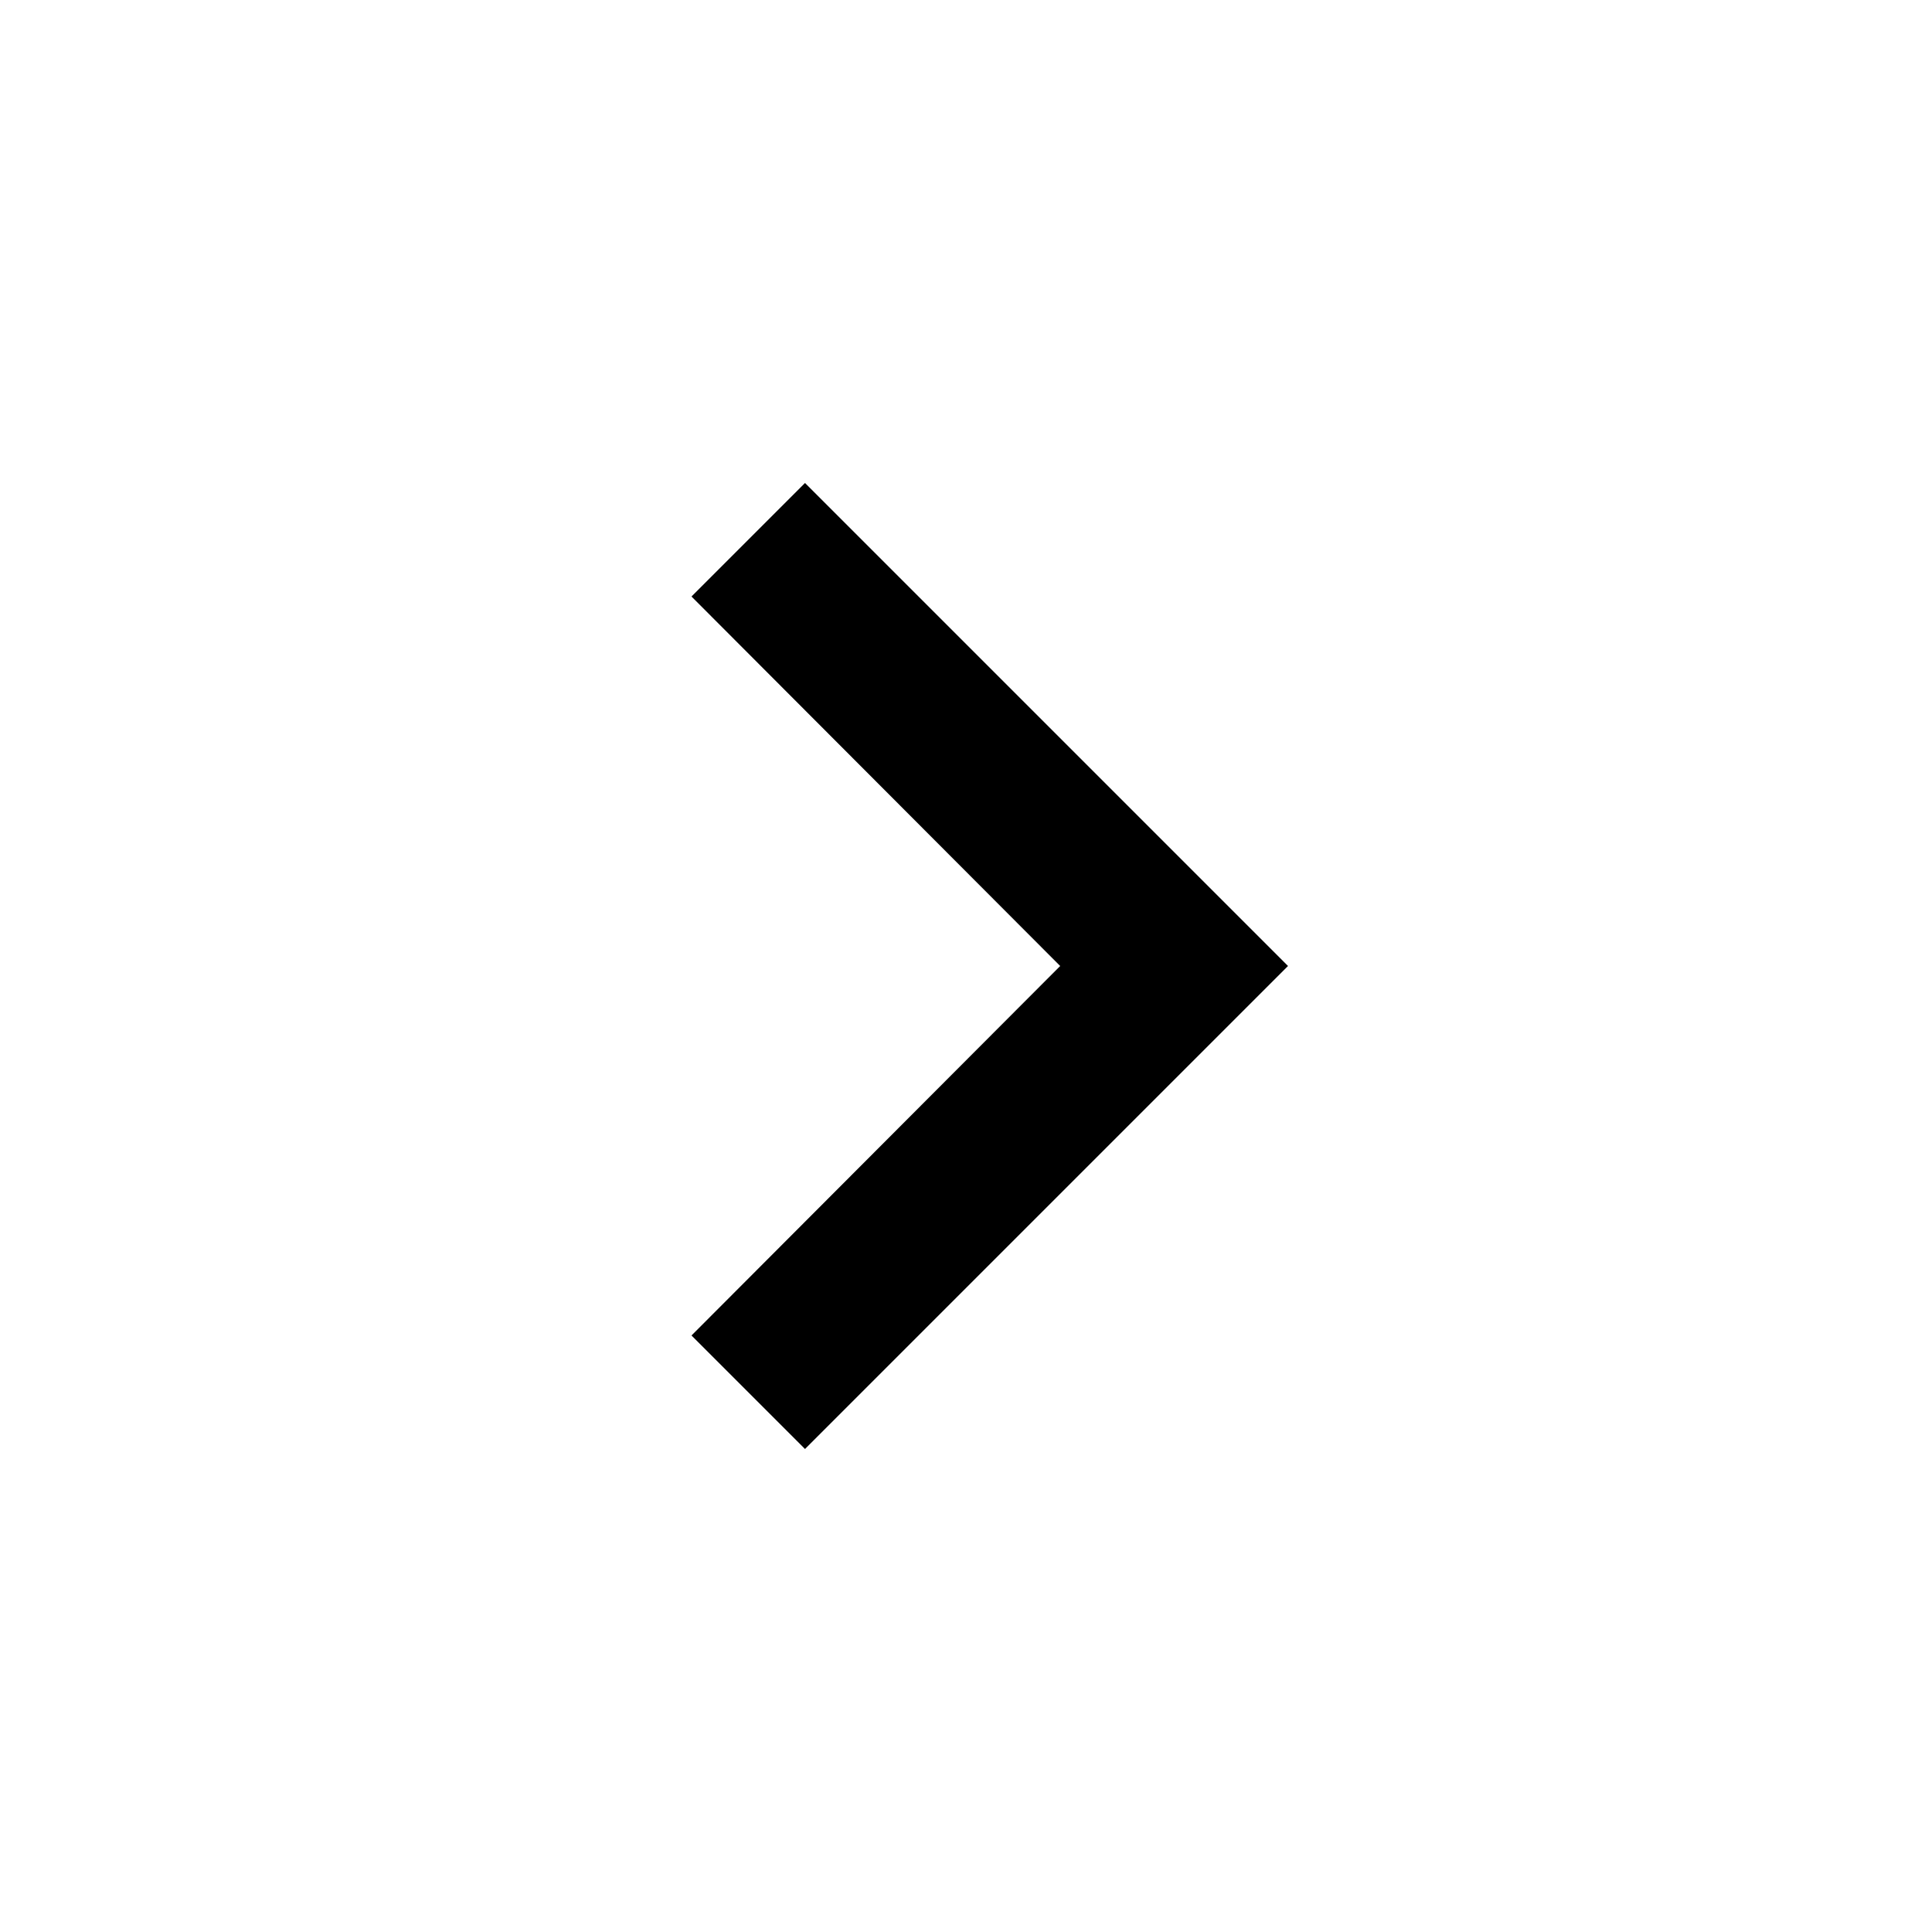
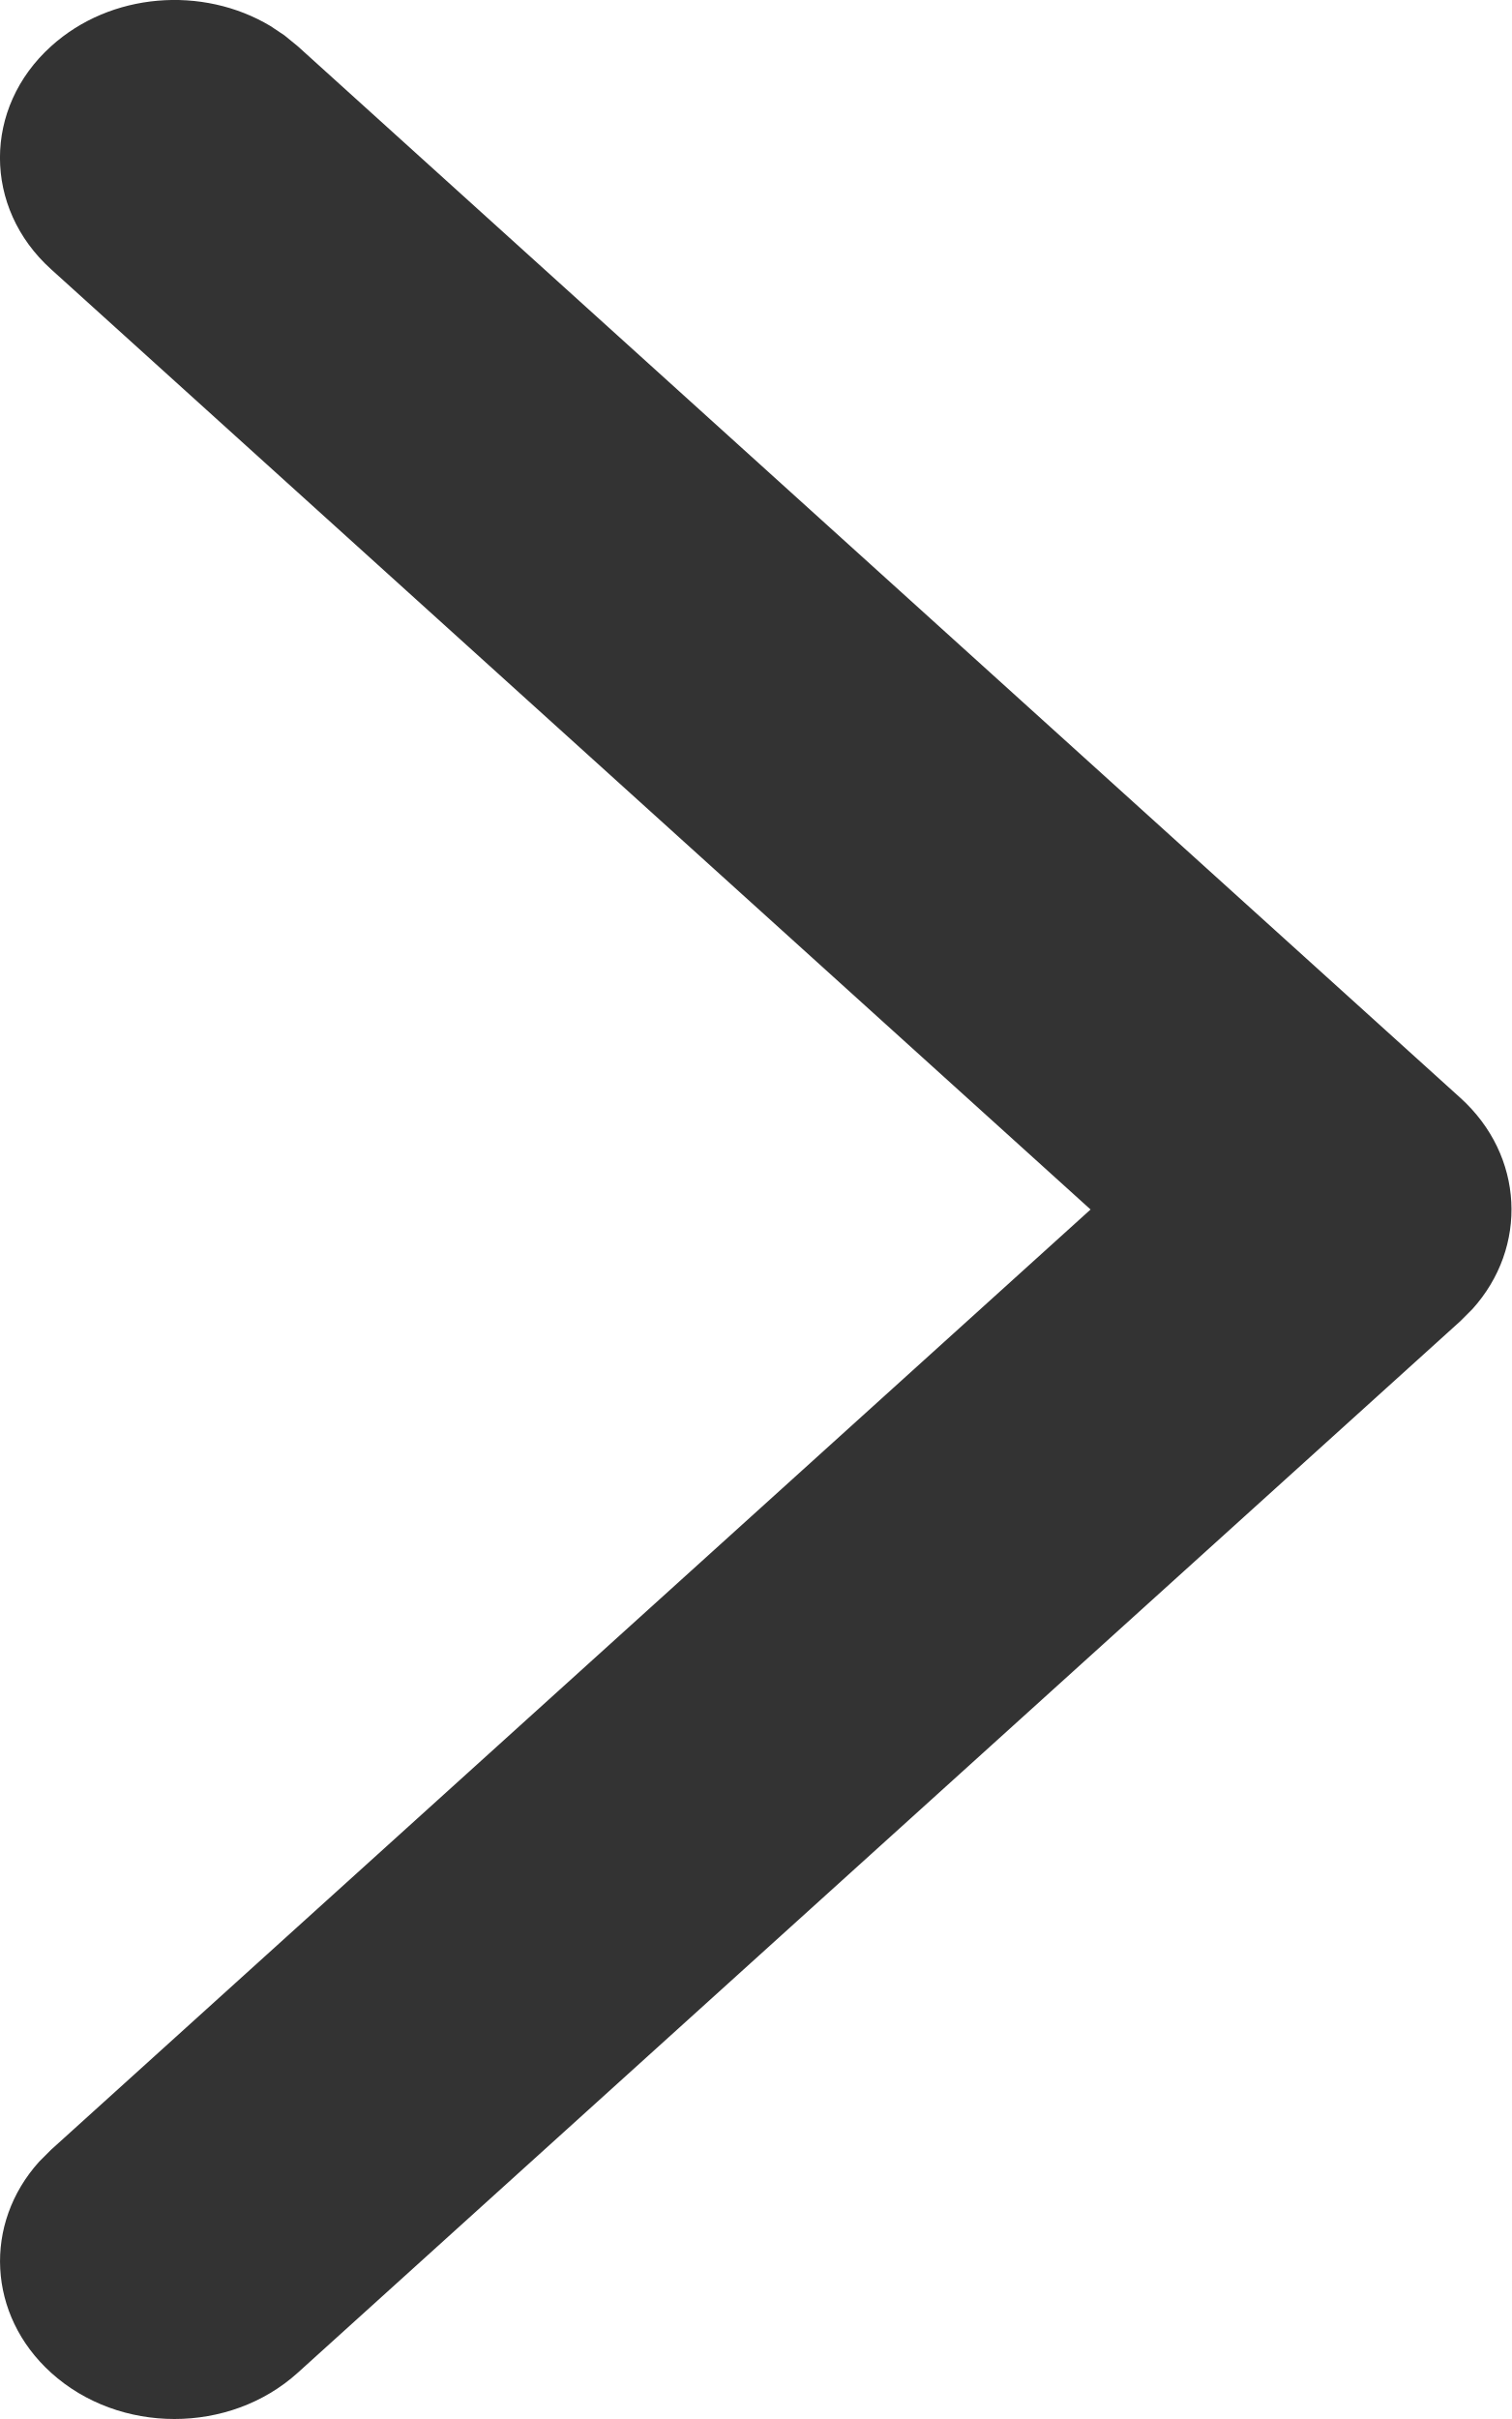
- <svg xmlns="http://www.w3.org/2000/svg" height="24" viewBox="0 0 24 24" width="24">
-   <path d="M0 0h24v24H0V0z" fill="none" />
-   <path d="M8.59 16.59L13.17 12 8.59 7.41 10 6l6 6-6 6-1.41-1.41z" />
+ <svg xmlns="http://www.w3.org/2000/svg" width="10px" height="16px" viewBox="0 0 10 16" version="1.1">
+   <g id="Designs" stroke="none" stroke-width="1" fill="none" fill-rule="evenodd">
+     <g id="Dashboard" transform="translate(-641, -602)" fill="#333333" fill-rule="nonzero">
+       <g id="Rerport-item" transform="translate(281, 578)">
+         <path d="M361.882,24.234 L361.97,24.306 L369.662,31.262 C370.084,31.644 370.111,32.249 369.741,32.659 L369.662,32.738 L361.97,39.694 C361.519,40.102 360.789,40.102 360.338,39.694 C359.916,39.312 359.889,38.708 360.259,38.298 L360.338,38.219 L367.215,32 L360.338,25.781 C359.887,25.374 359.887,24.713 360.338,24.306 C360.732,23.949 361.341,23.904 361.789,24.172 L361.882,24.234 Z" id="Arrow" />
+       </g>
+     </g>
+   </g>
</svg>
